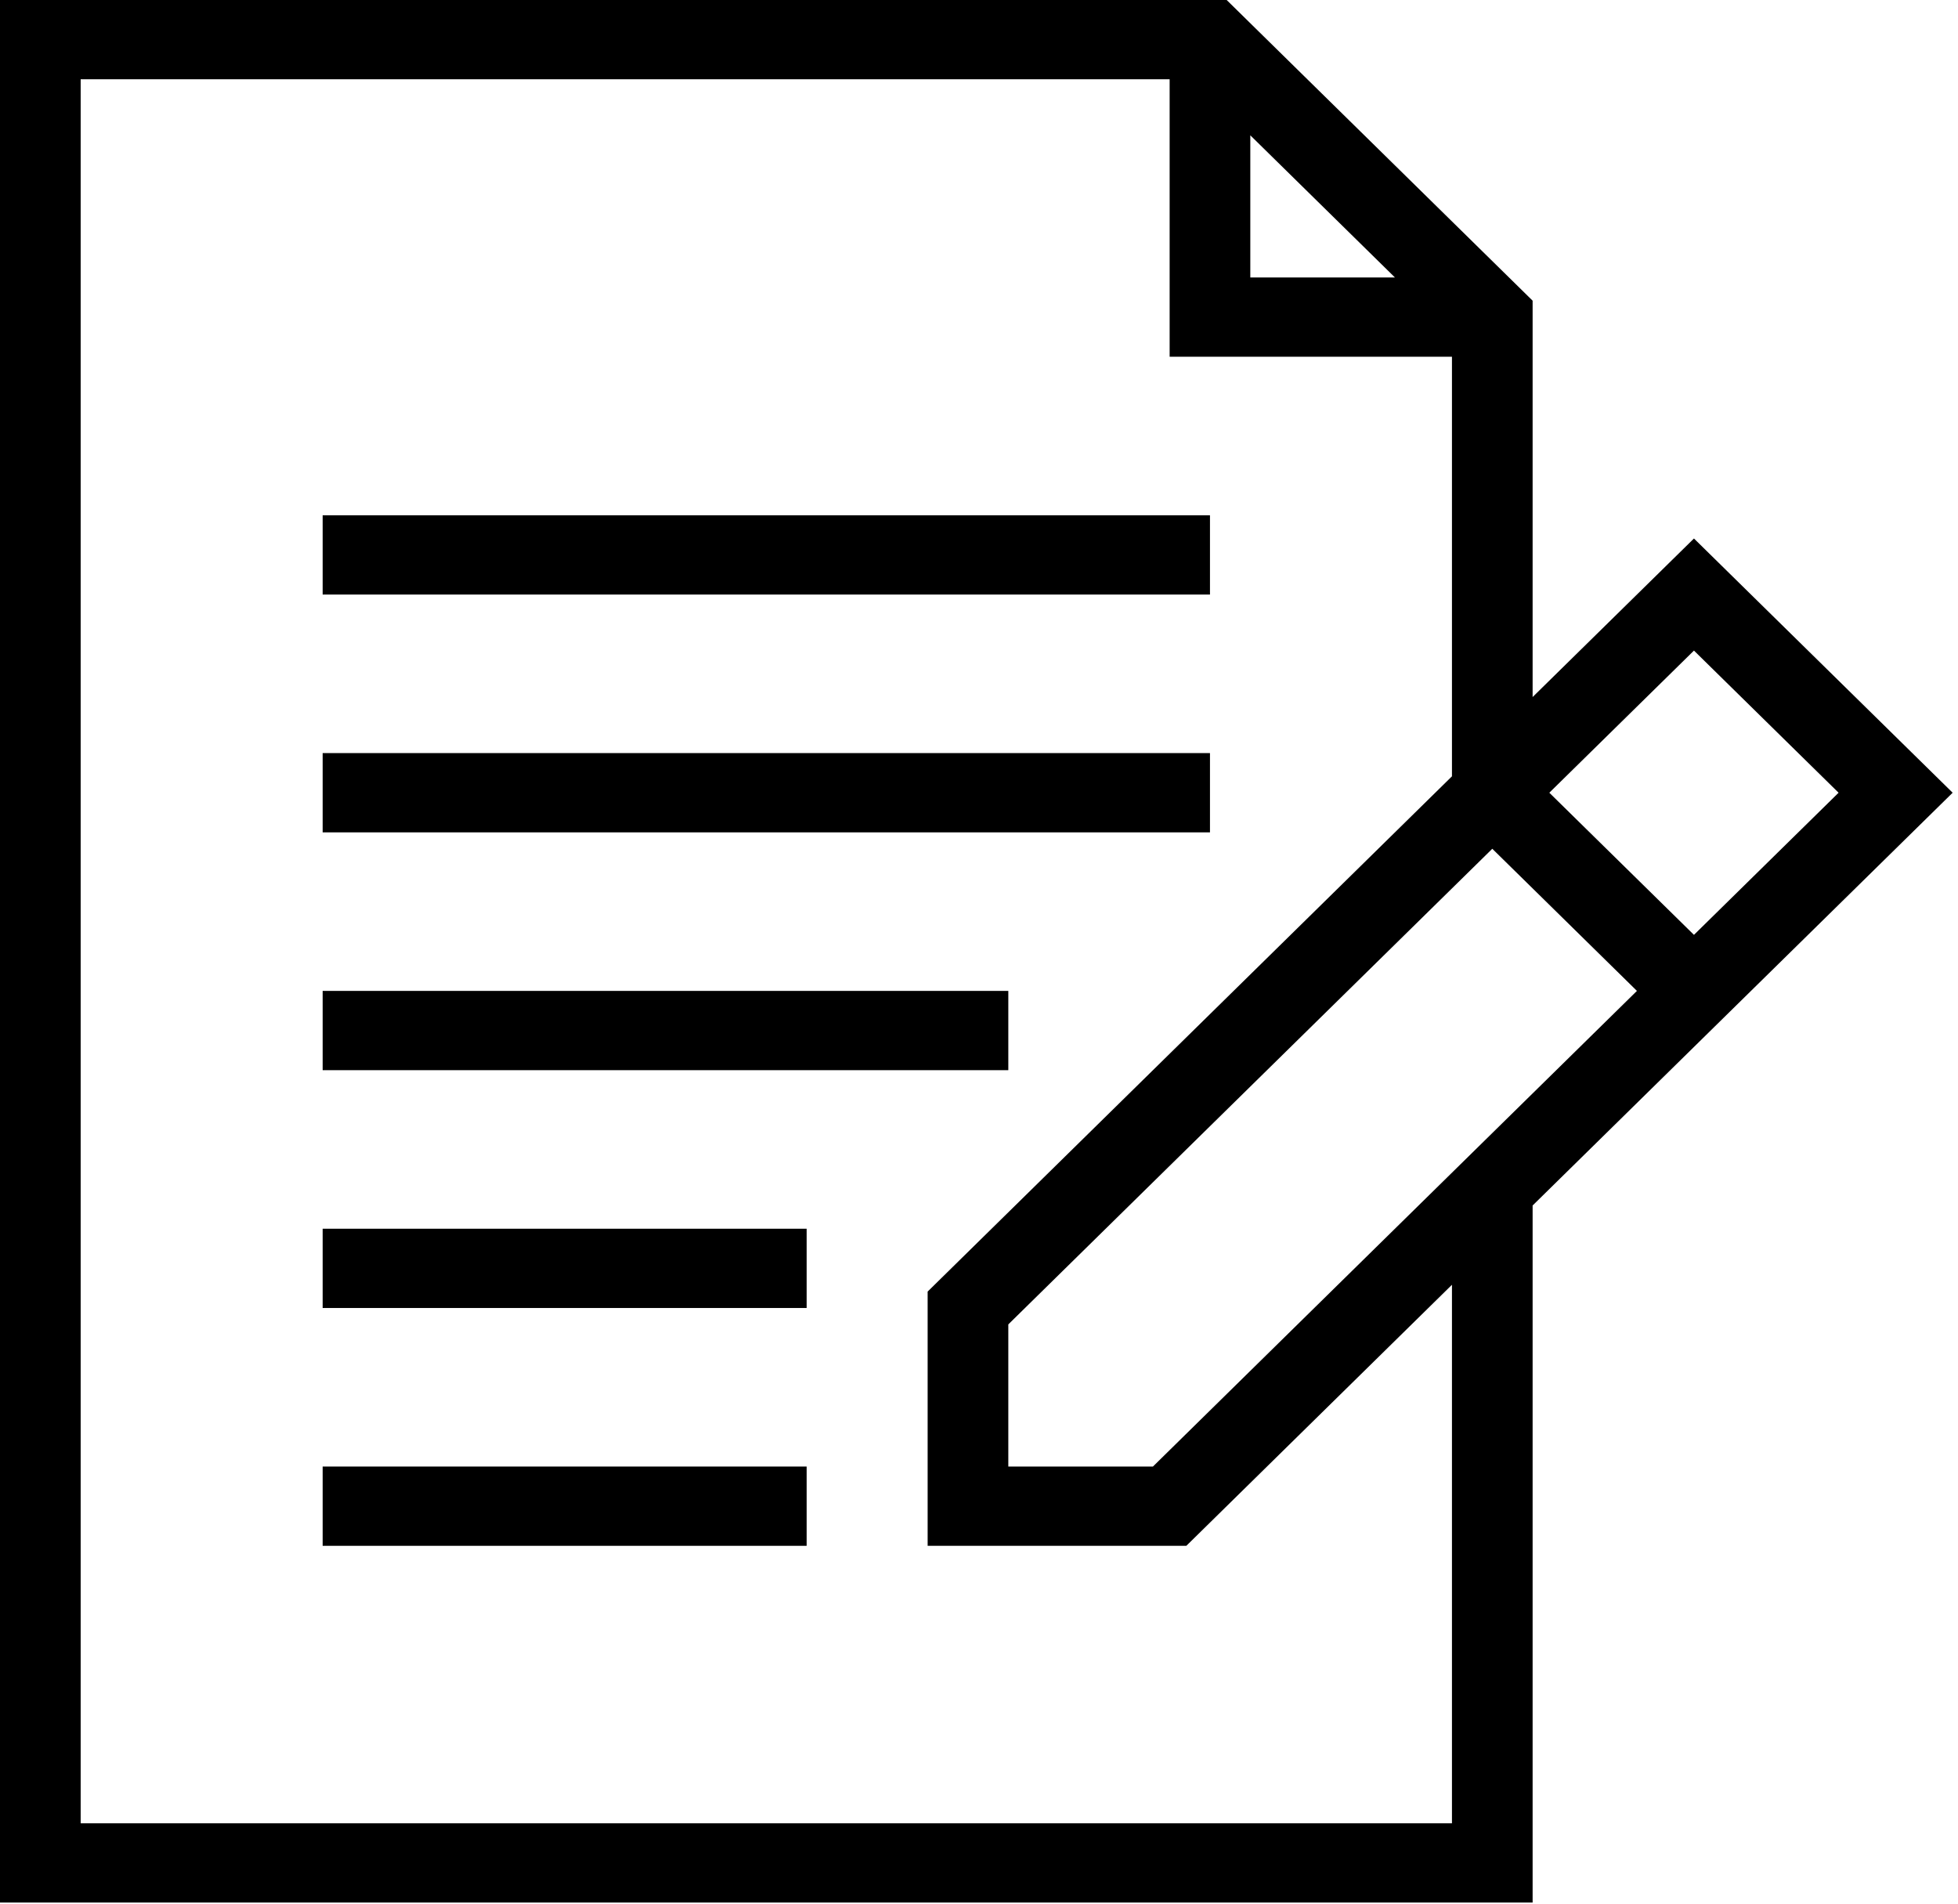
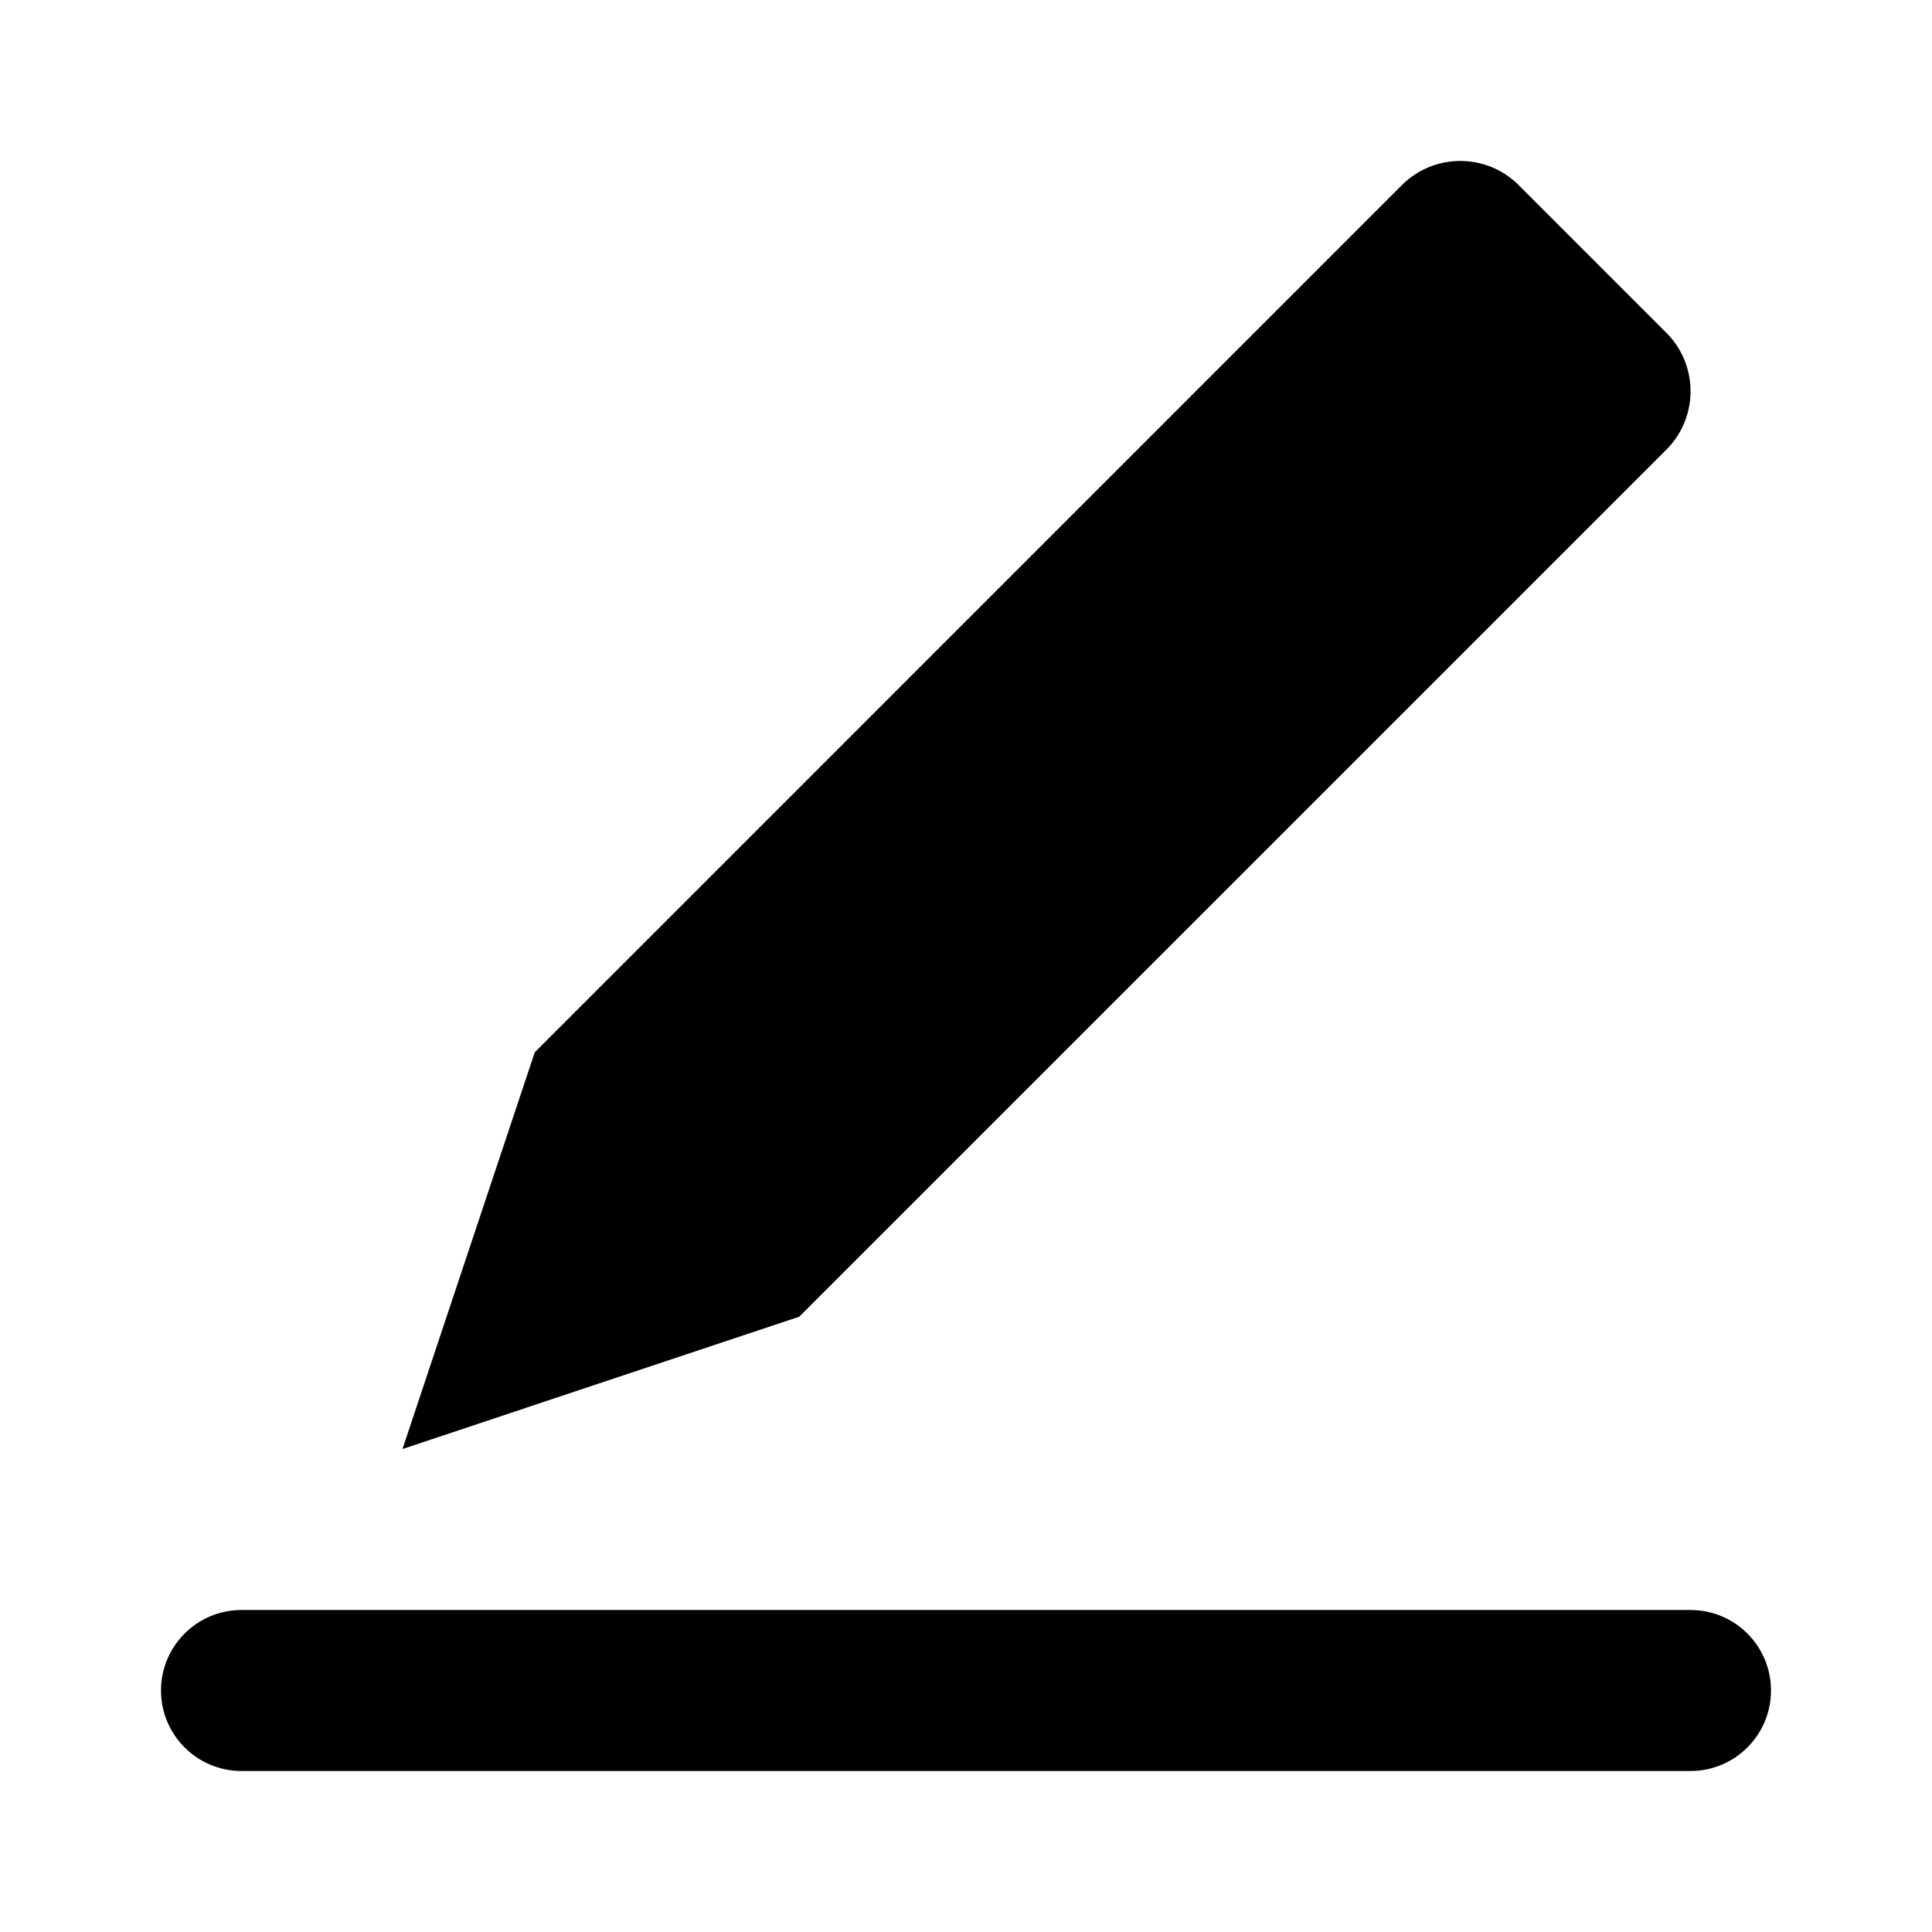
- <svg xmlns="http://www.w3.org/2000/svg" width="251" height="244" viewBox="0 0 251 244" fill="none">
-   <path d="M155.108 66.052H41.362V76.214H155.108V66.052Z" fill="black" />
-   <path d="M155.108 96.538H41.362V106.7H155.108V96.538Z" fill="black" />
-   <path d="M129.257 127.023H41.362V137.185H129.257V127.023Z" fill="black" />
-   <path d="M103.405 157.509H41.362V167.671H103.405V157.509Z" fill="black" />
-   <path d="M103.405 187.995H41.362V198.157H103.405V187.995Z" fill="black" />
-   <path d="M196.47 89.353V38.544L157.249 0H0V243.885H196.47V154.532L250.314 101.619L217.152 69.03L196.47 89.353ZM191.3 108.803L209.841 127.023L147.797 187.995H129.257V169.774L191.3 108.803ZM160.279 17.346L178.819 35.567H160.279V17.346ZM186.13 233.723H10.341V10.162H149.938V45.728H186.13V99.515L118.916 165.567V198.157H152.078L186.13 164.694V233.723ZM217.152 119.839L198.611 101.619L217.152 83.398L235.692 101.619L217.152 119.839Z" fill="black" />
+ <svg xmlns="http://www.w3.org/2000/svg" viewBox="0 0 24 24">
+   <path d="M6.643,13.072,17.414,2.3a1.027,1.027,0,0,1,1.452,0L20.7,4.134a1.027,1.027,0,0,1,0,1.452L9.928,16.357,5,18ZM21,20H3a1,1,0,0,0,0,2H21a1,1,0,0,0,0-2Z" />
</svg>
